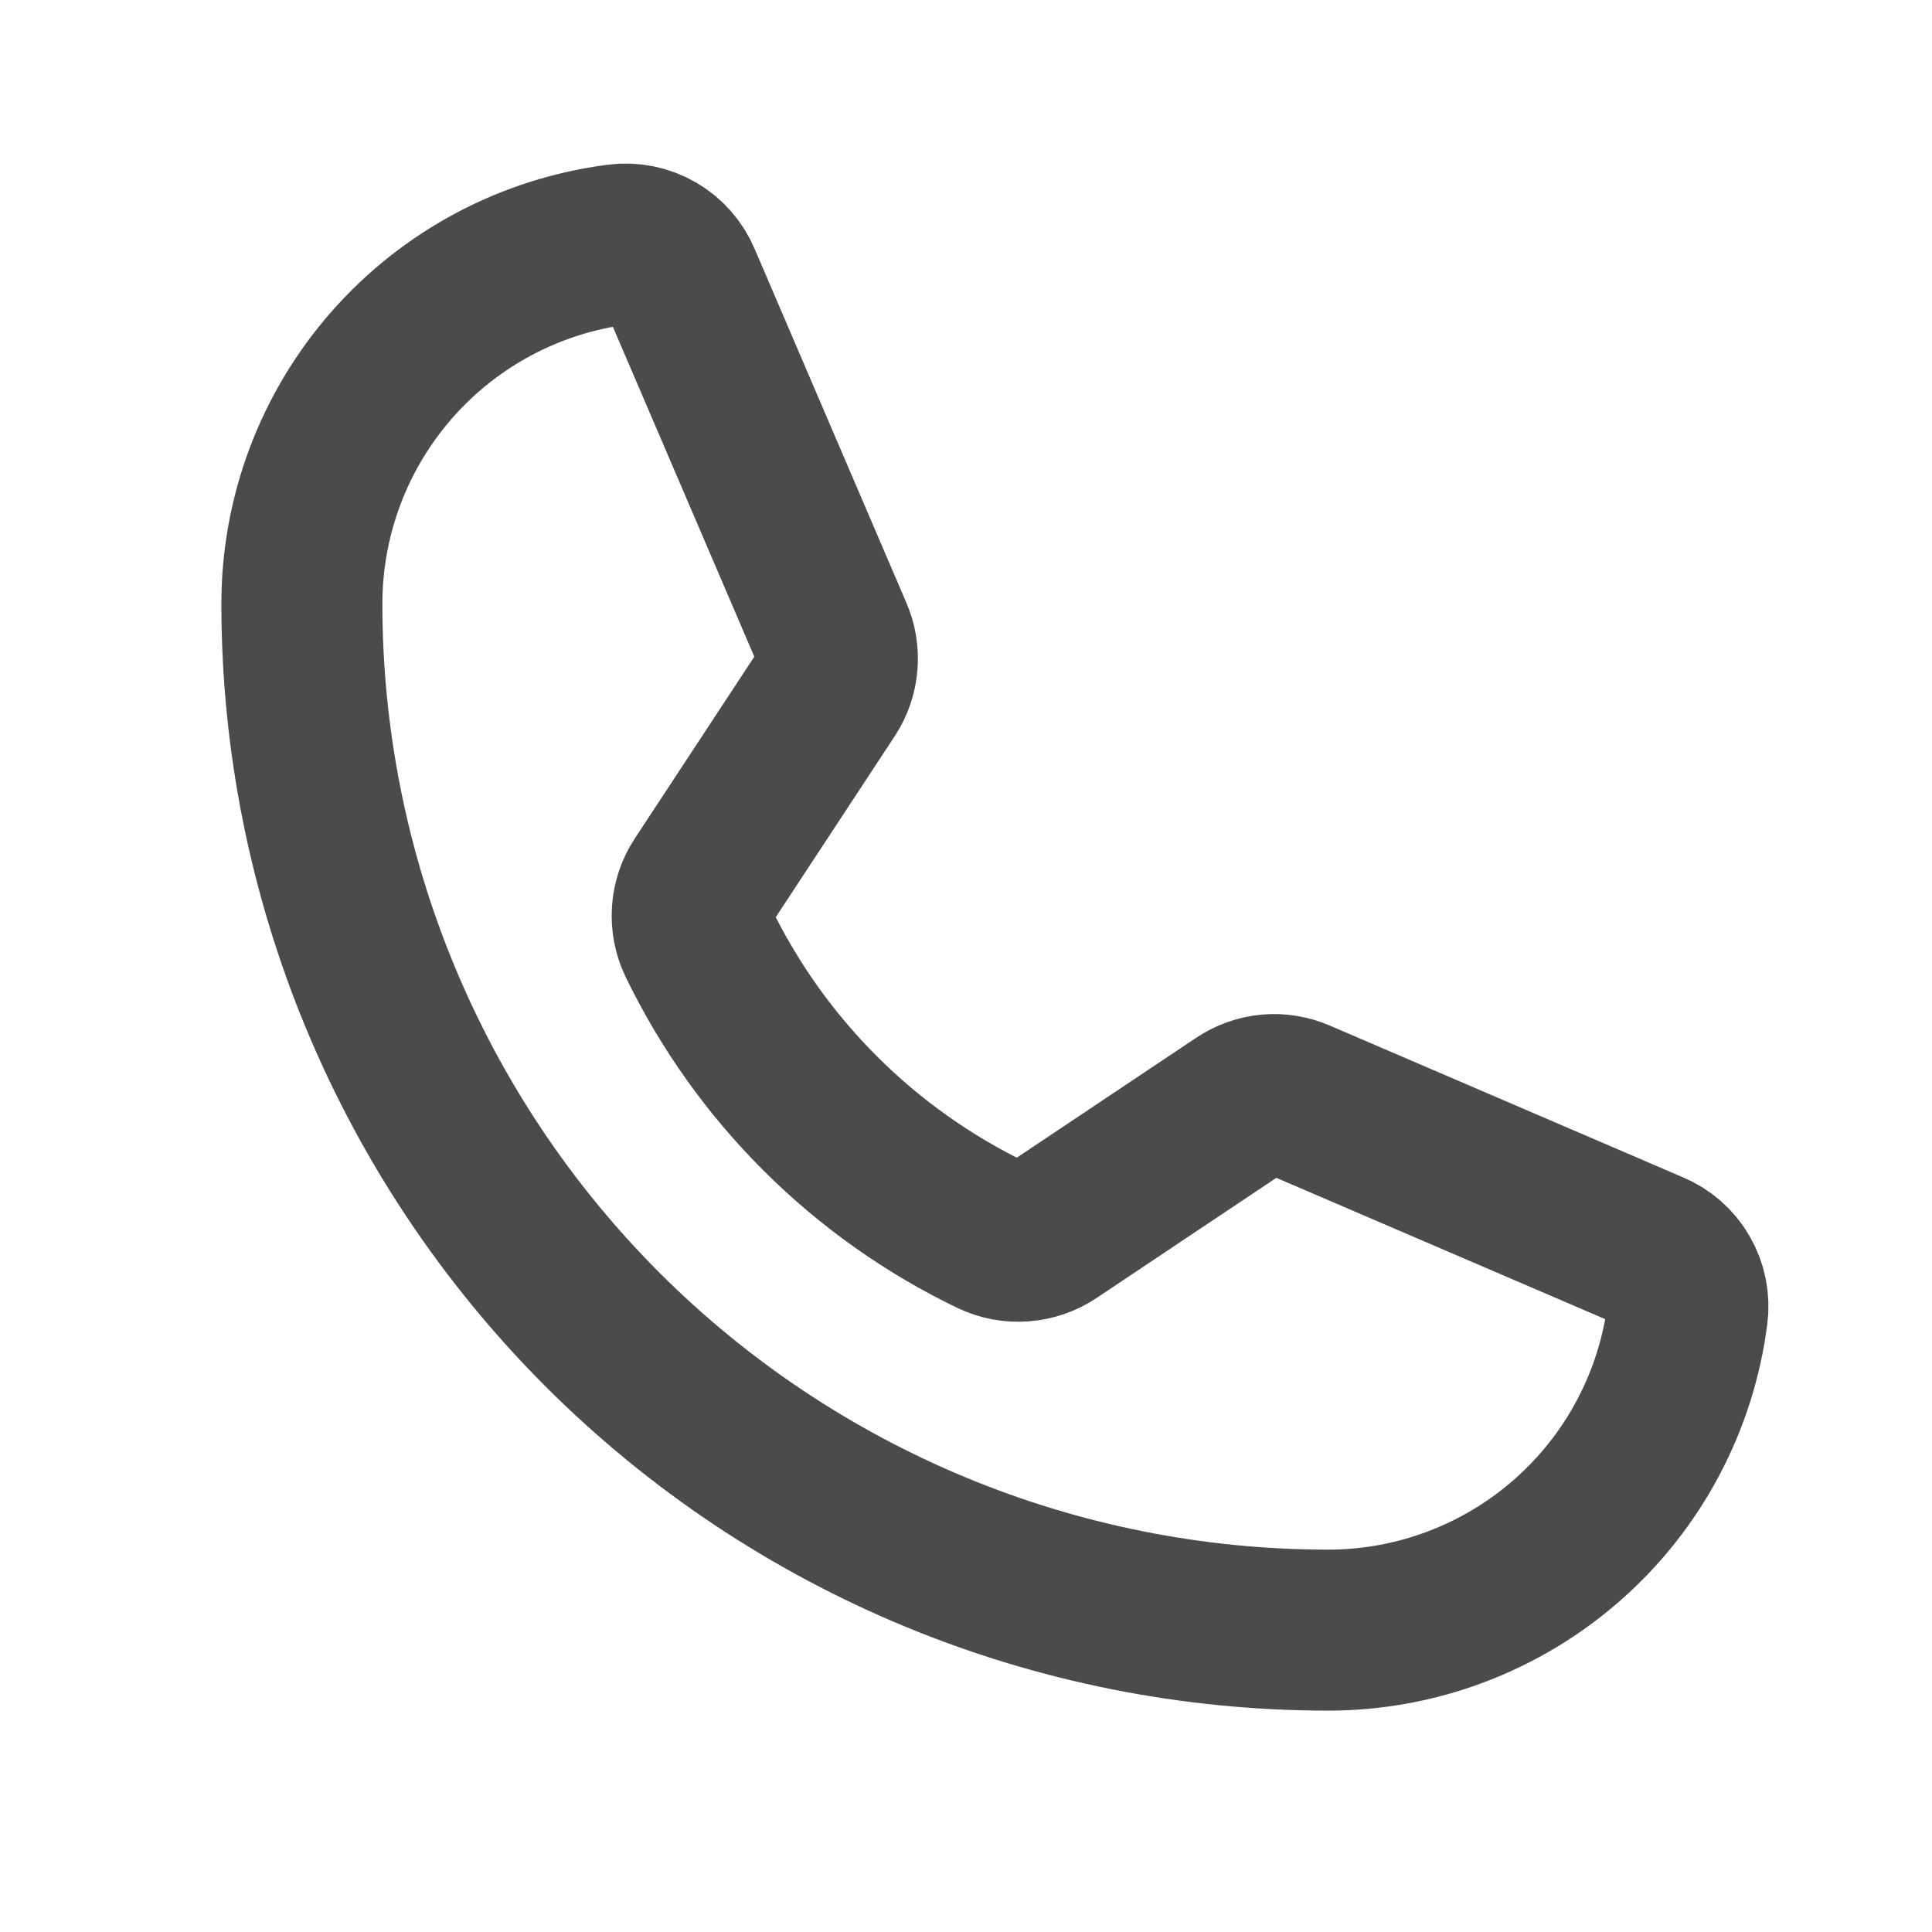
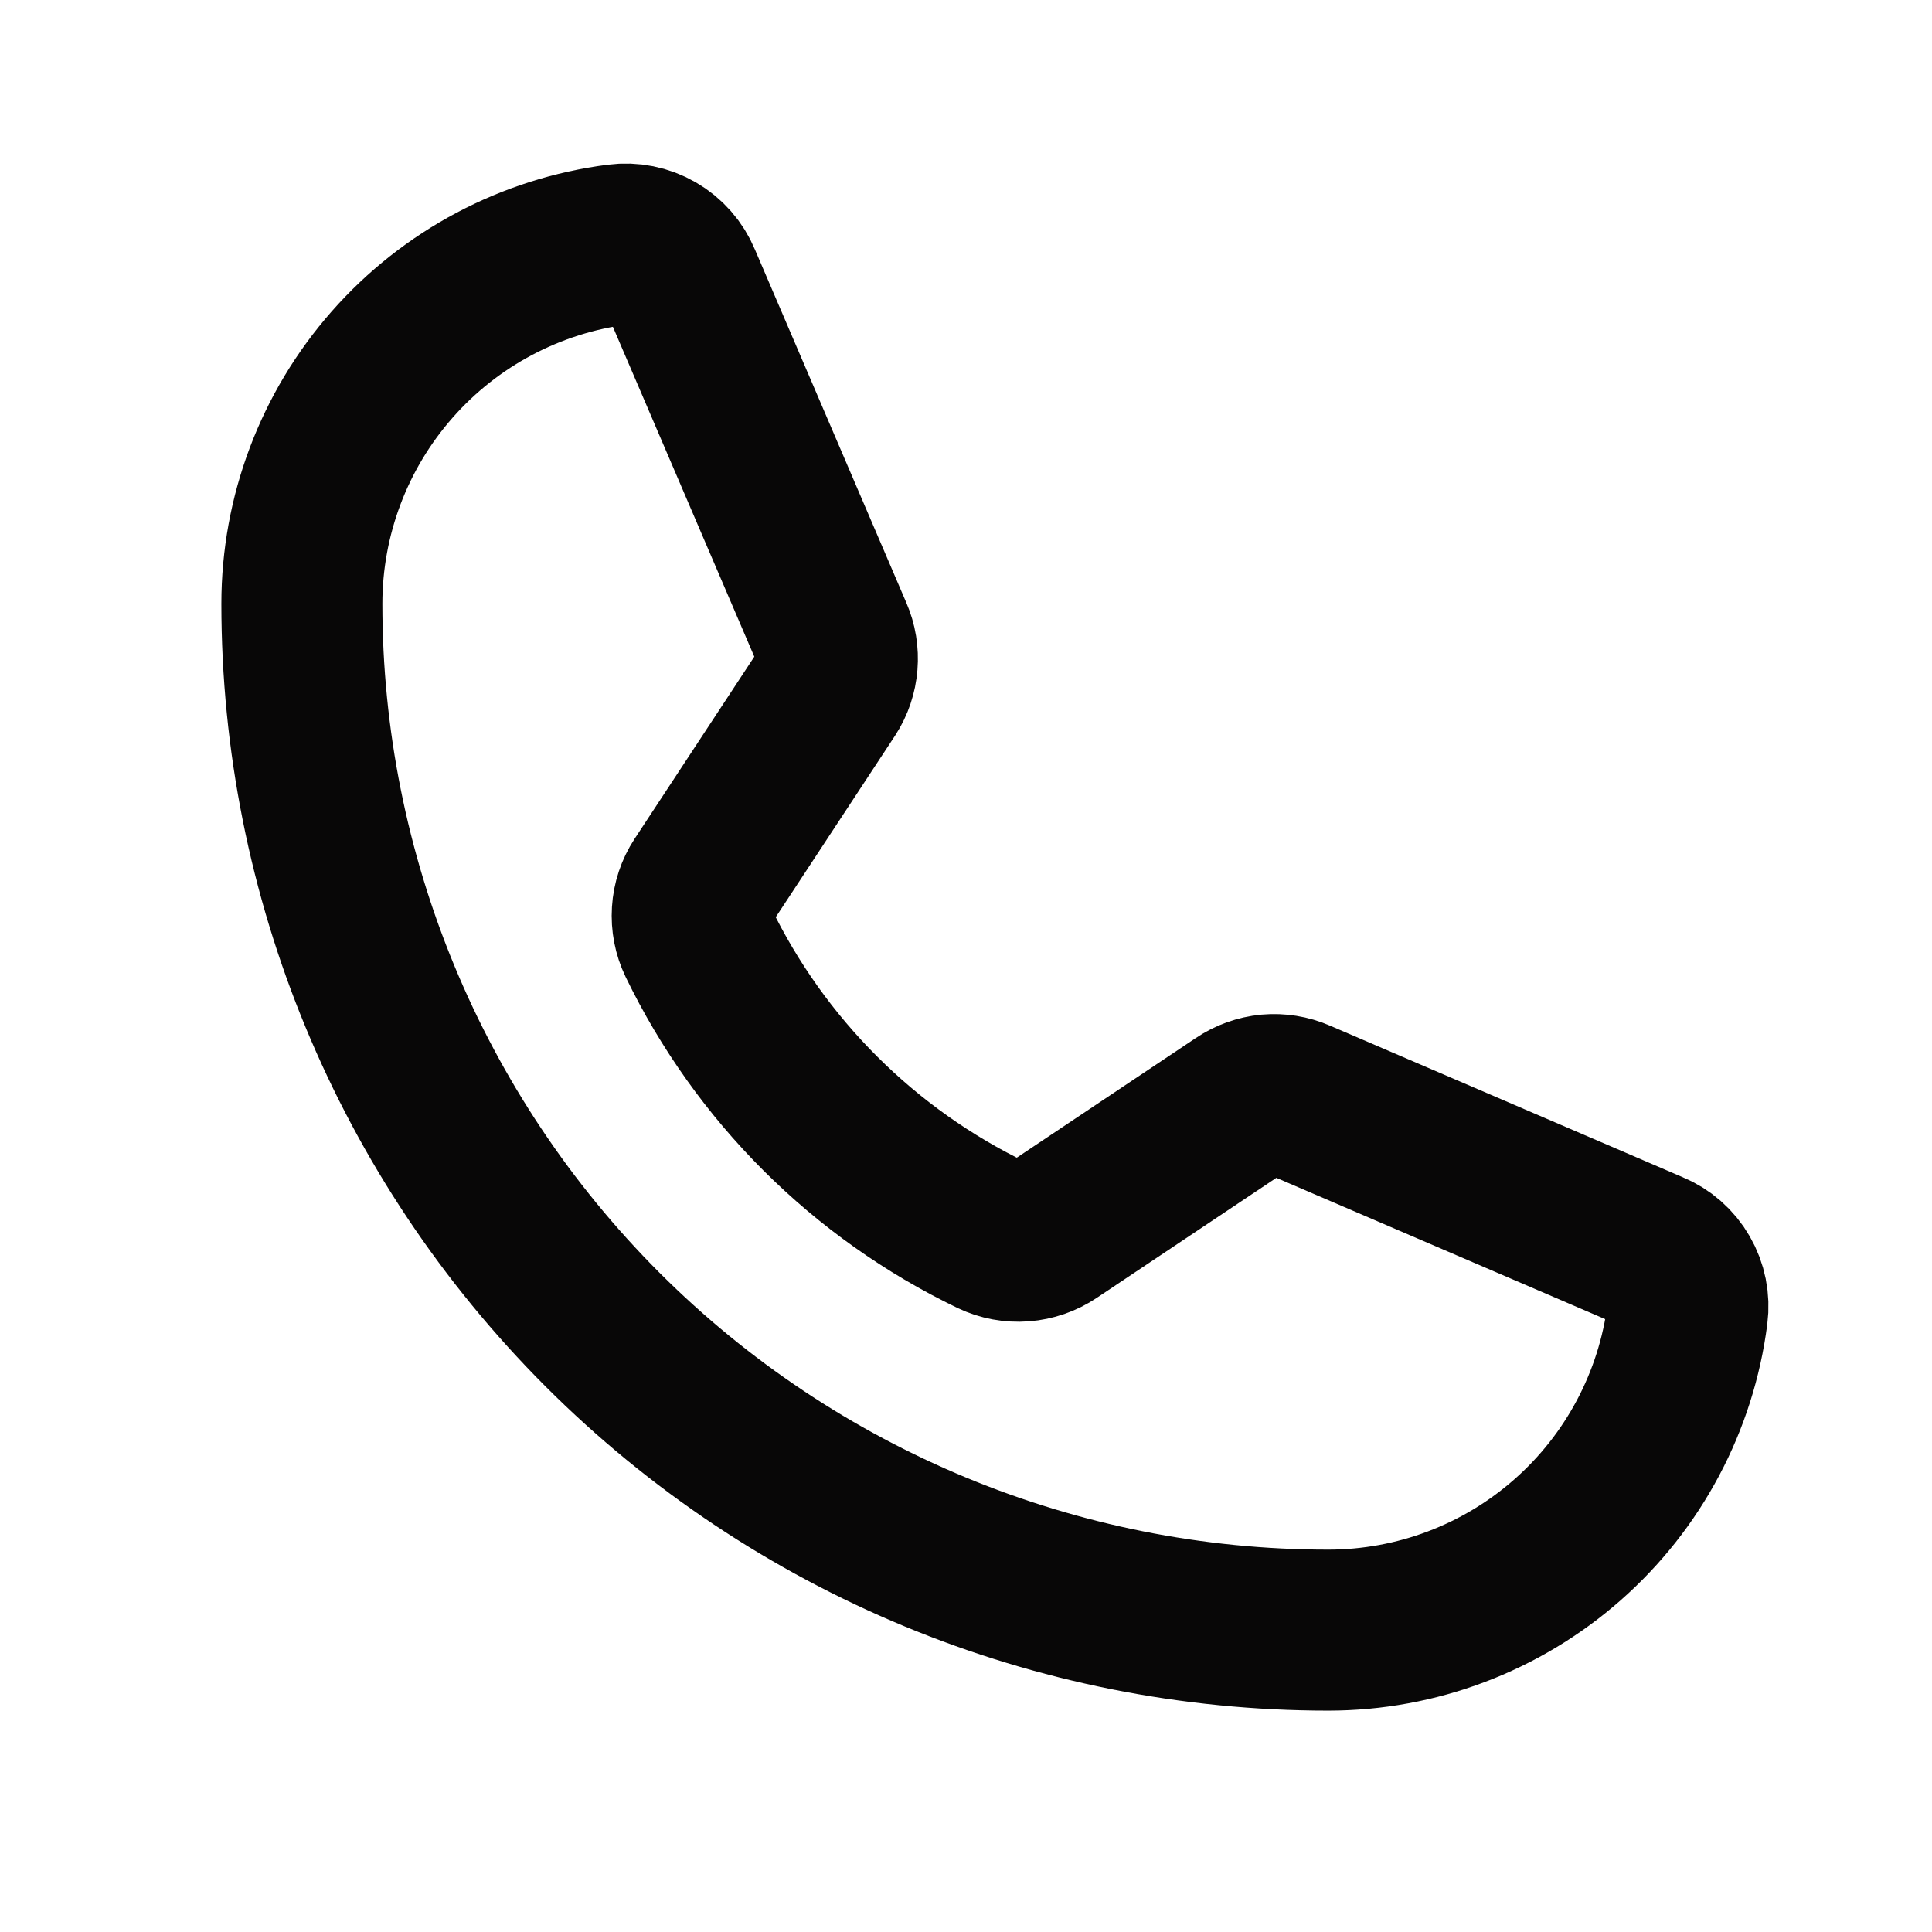
<svg xmlns="http://www.w3.org/2000/svg" width="24" height="24" viewBox="0 0 24 24" fill="none">
-   <path d="M8.672 11.7C9.444 13.294 10.732 14.579 12.328 15.347C12.446 15.403 12.576 15.427 12.706 15.417C12.836 15.407 12.961 15.364 13.069 15.291L15.412 13.725C15.516 13.655 15.636 13.612 15.76 13.6C15.885 13.589 16.01 13.609 16.125 13.659L20.512 15.544C20.663 15.606 20.788 15.716 20.869 15.857C20.95 15.997 20.983 16.161 20.962 16.322C20.823 17.407 20.294 18.405 19.472 19.128C18.651 19.851 17.594 20.25 16.5 20.25C13.118 20.25 9.875 18.907 7.484 16.516C5.093 14.124 3.75 10.882 3.75 7.5C3.75 6.406 4.149 5.349 4.872 4.528C5.595 3.706 6.593 3.177 7.678 3.038C7.839 3.017 8.003 3.05 8.143 3.131C8.284 3.212 8.394 3.338 8.456 3.487L10.341 7.884C10.39 7.997 10.41 8.12 10.4 8.243C10.39 8.366 10.351 8.484 10.284 8.588L8.719 10.969C8.649 11.076 8.608 11.2 8.6 11.328C8.592 11.456 8.616 11.584 8.672 11.7V11.7Z" stroke="#4B4B4B" stroke-width="2" stroke-linecap="round" stroke-linejoin="round" />
+   <path d="M8.672 11.7C9.444 13.294 10.732 14.579 12.328 15.347C12.446 15.403 12.576 15.427 12.706 15.417C12.836 15.407 12.961 15.364 13.069 15.291L15.412 13.725C15.516 13.655 15.636 13.612 15.76 13.6C15.885 13.589 16.01 13.609 16.125 13.659L20.512 15.544C20.663 15.606 20.788 15.716 20.869 15.857C20.95 15.997 20.983 16.161 20.962 16.322C20.823 17.407 20.294 18.405 19.472 19.128C18.651 19.851 17.594 20.25 16.5 20.25C13.118 20.25 9.875 18.907 7.484 16.516C5.093 14.124 3.75 10.882 3.75 7.5C3.75 6.406 4.149 5.349 4.872 4.528C5.595 3.706 6.593 3.177 7.678 3.038C7.839 3.017 8.003 3.05 8.143 3.131C8.284 3.212 8.394 3.338 8.456 3.487L10.341 7.884C10.39 7.997 10.41 8.12 10.4 8.243C10.39 8.366 10.351 8.484 10.284 8.588L8.719 10.969C8.649 11.076 8.608 11.2 8.6 11.328C8.592 11.456 8.616 11.584 8.672 11.7V11.7Z" stroke="#080707" stroke-width="2" stroke-linecap="round" stroke-linejoin="round" />
</svg>
